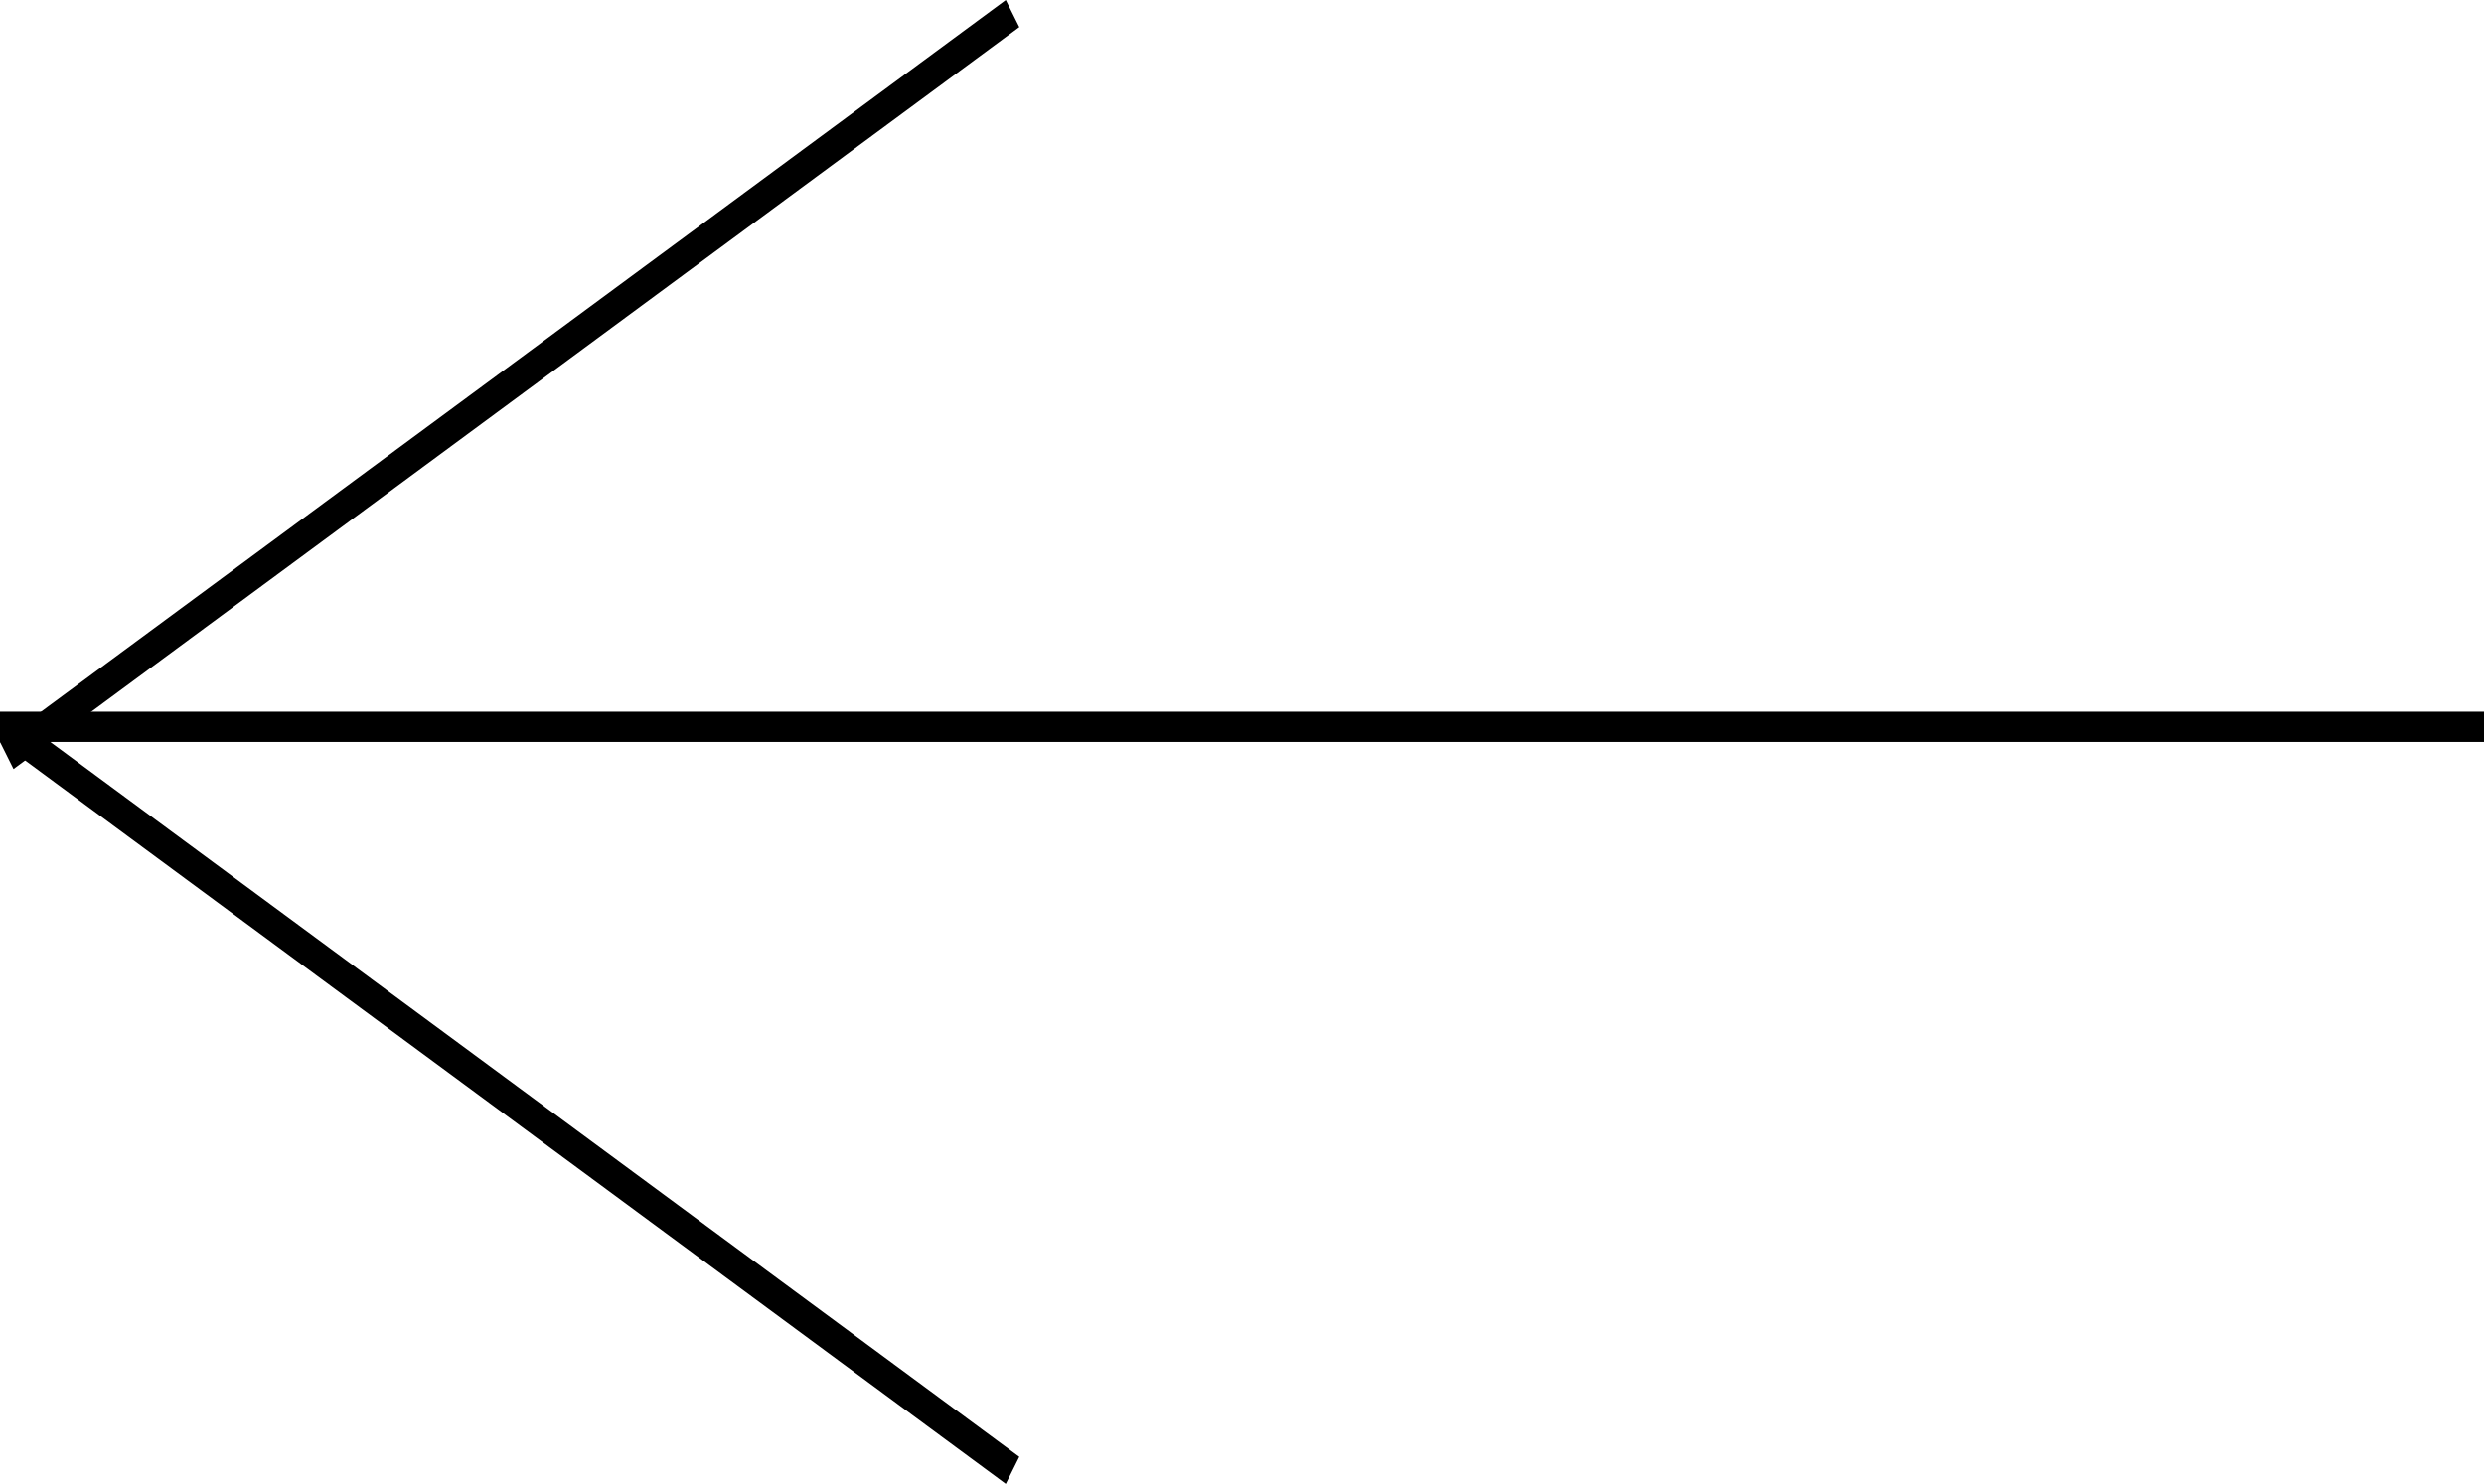
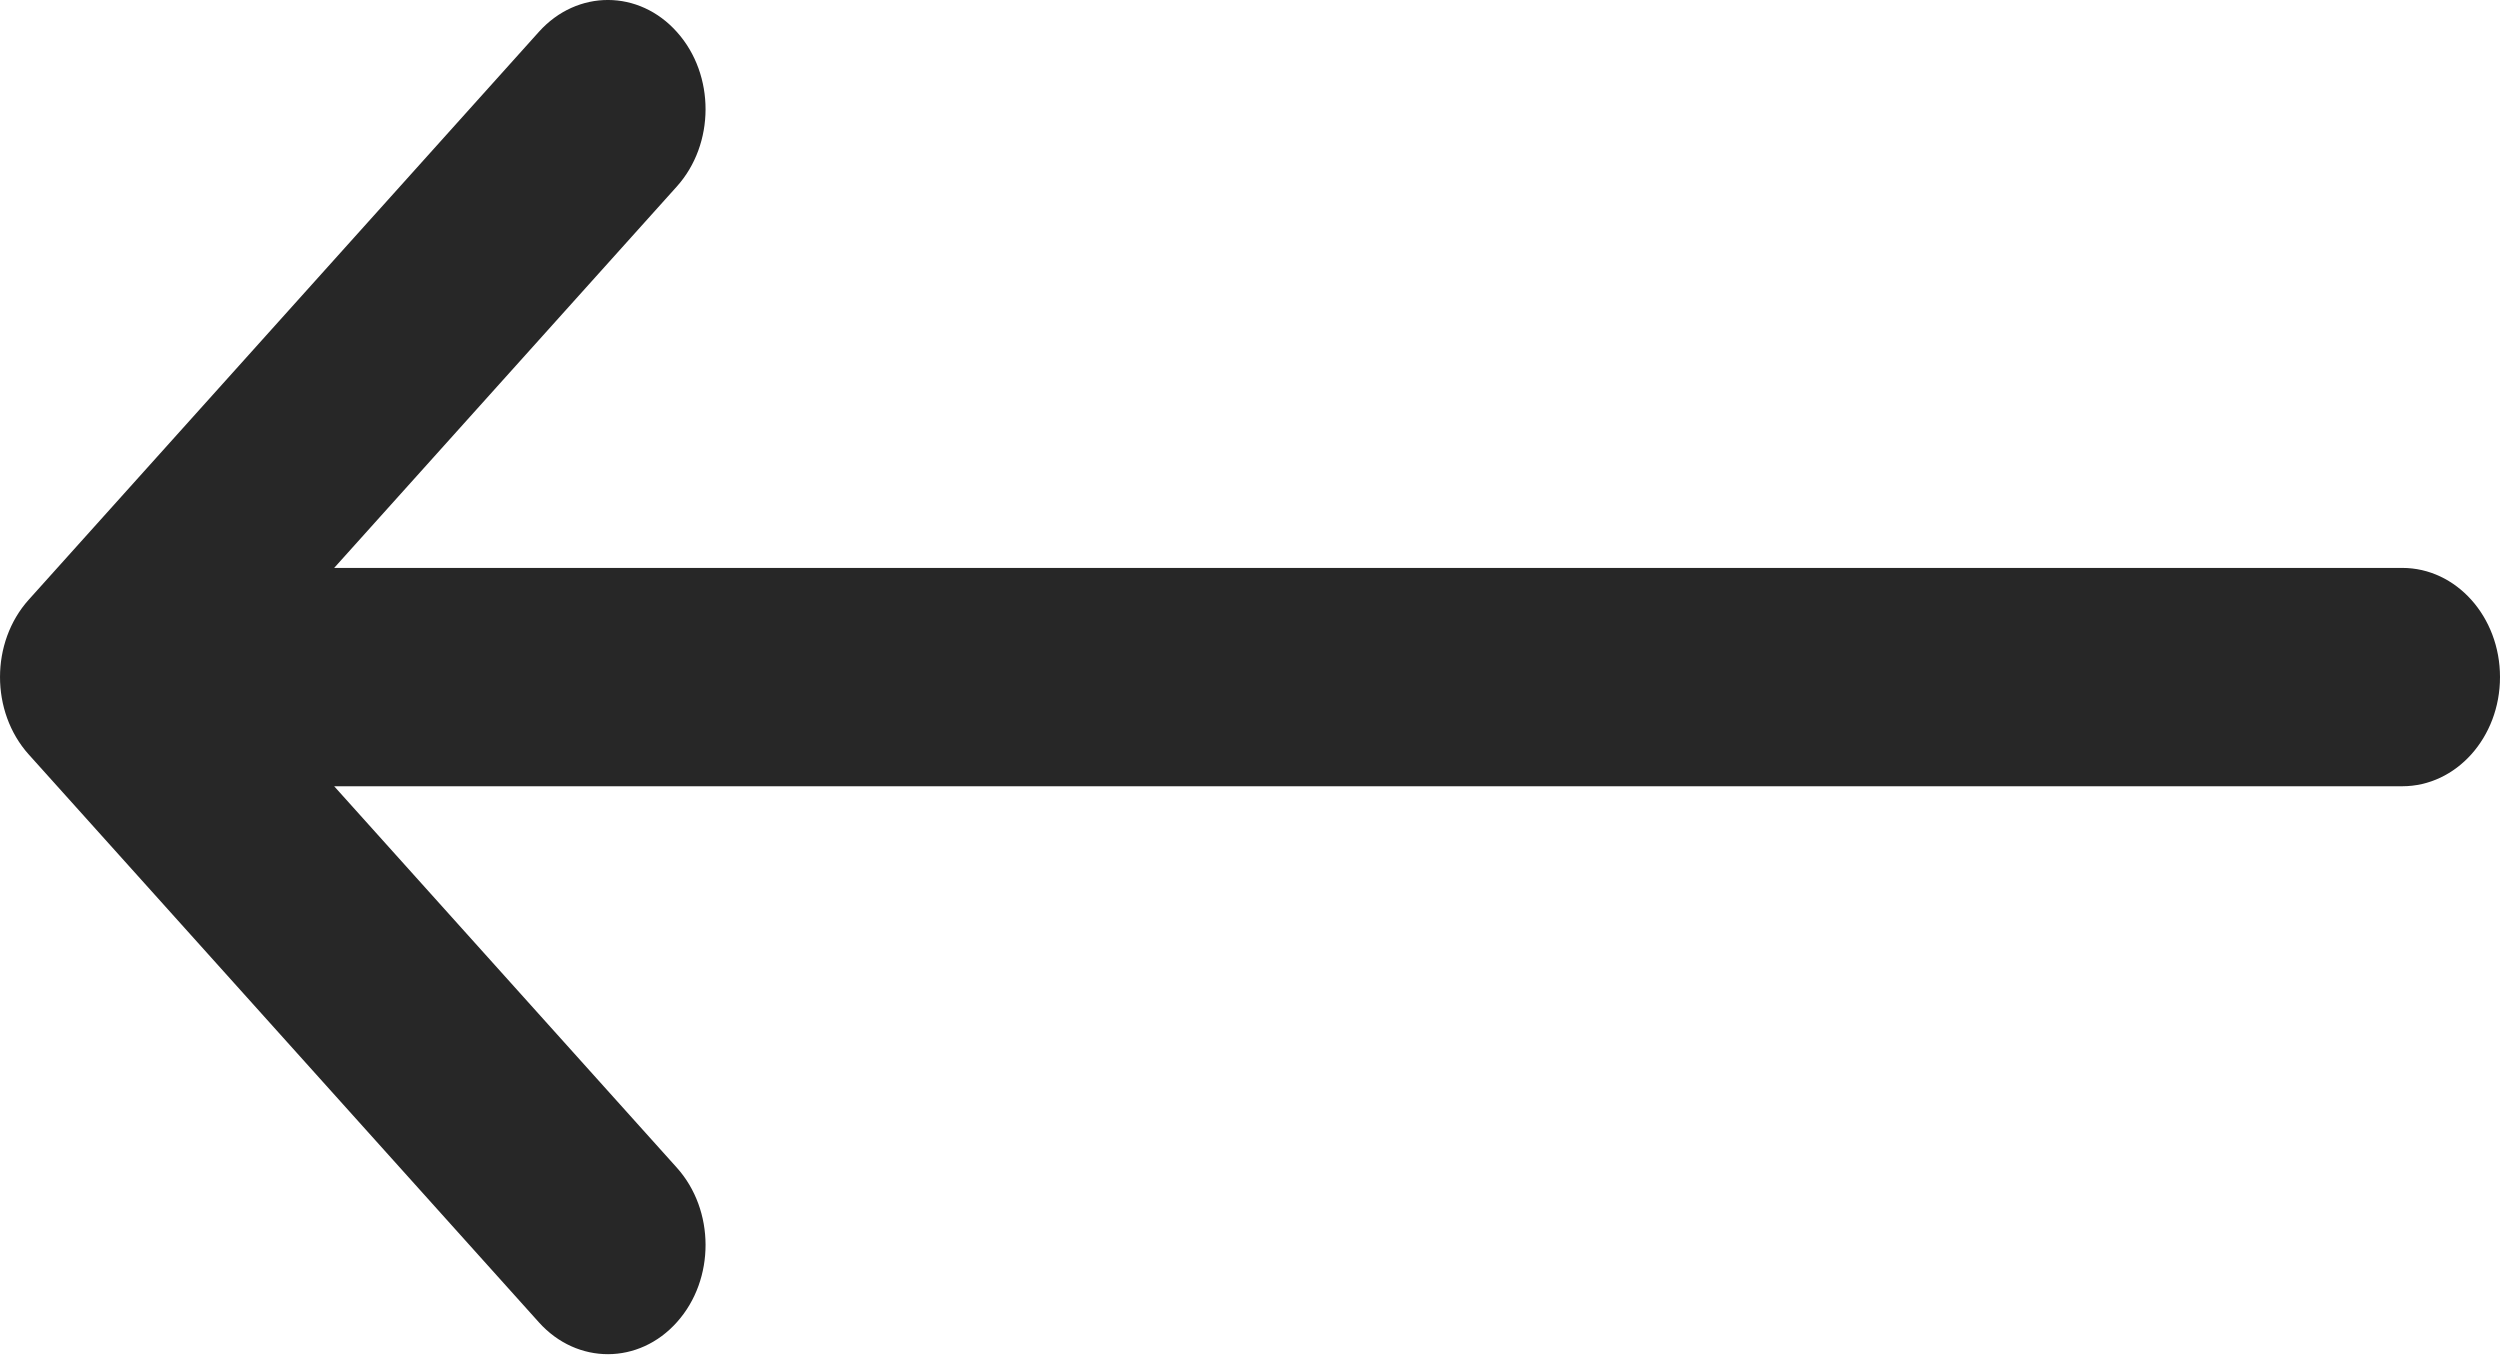
- <svg xmlns="http://www.w3.org/2000/svg" width="82" height="49" viewBox="0 0 82 49" fill="none">
-   <line y1="-0.5" x2="41.263" y2="-0.5" transform="matrix(-0.80465 0.593749 -0.445622 -0.895221 33.2025 0)" stroke="black" />
-   <line y1="-0.5" x2="41.263" y2="-0.5" transform="matrix(0.80465 0.593749 -0.445622 0.895221 0 24.5)" stroke="black" />
-   <line y1="24" x2="82" y2="24" stroke="black" />
+ <svg xmlns="http://www.w3.org/2000/svg" width="24" height="13" viewBox="0 0 24 13" fill="none">
+   <path d="M0.275 5.758L0.276 5.757L5.174 0.305C5.541 -0.103 6.135 -0.102 6.5 0.309C6.866 0.719 6.864 1.383 6.497 1.791L3.208 5.452H23.062C23.58 5.452 24 5.921 24 6.5C24 7.079 23.58 7.548 23.062 7.548H3.208L6.497 11.209C6.864 11.617 6.866 12.281 6.5 12.691C6.135 13.102 5.541 13.103 5.174 12.695L0.276 7.243L0.275 7.242C-0.092 6.832 -0.091 6.166 0.275 5.758Z" fill="#272727" />
</svg>
